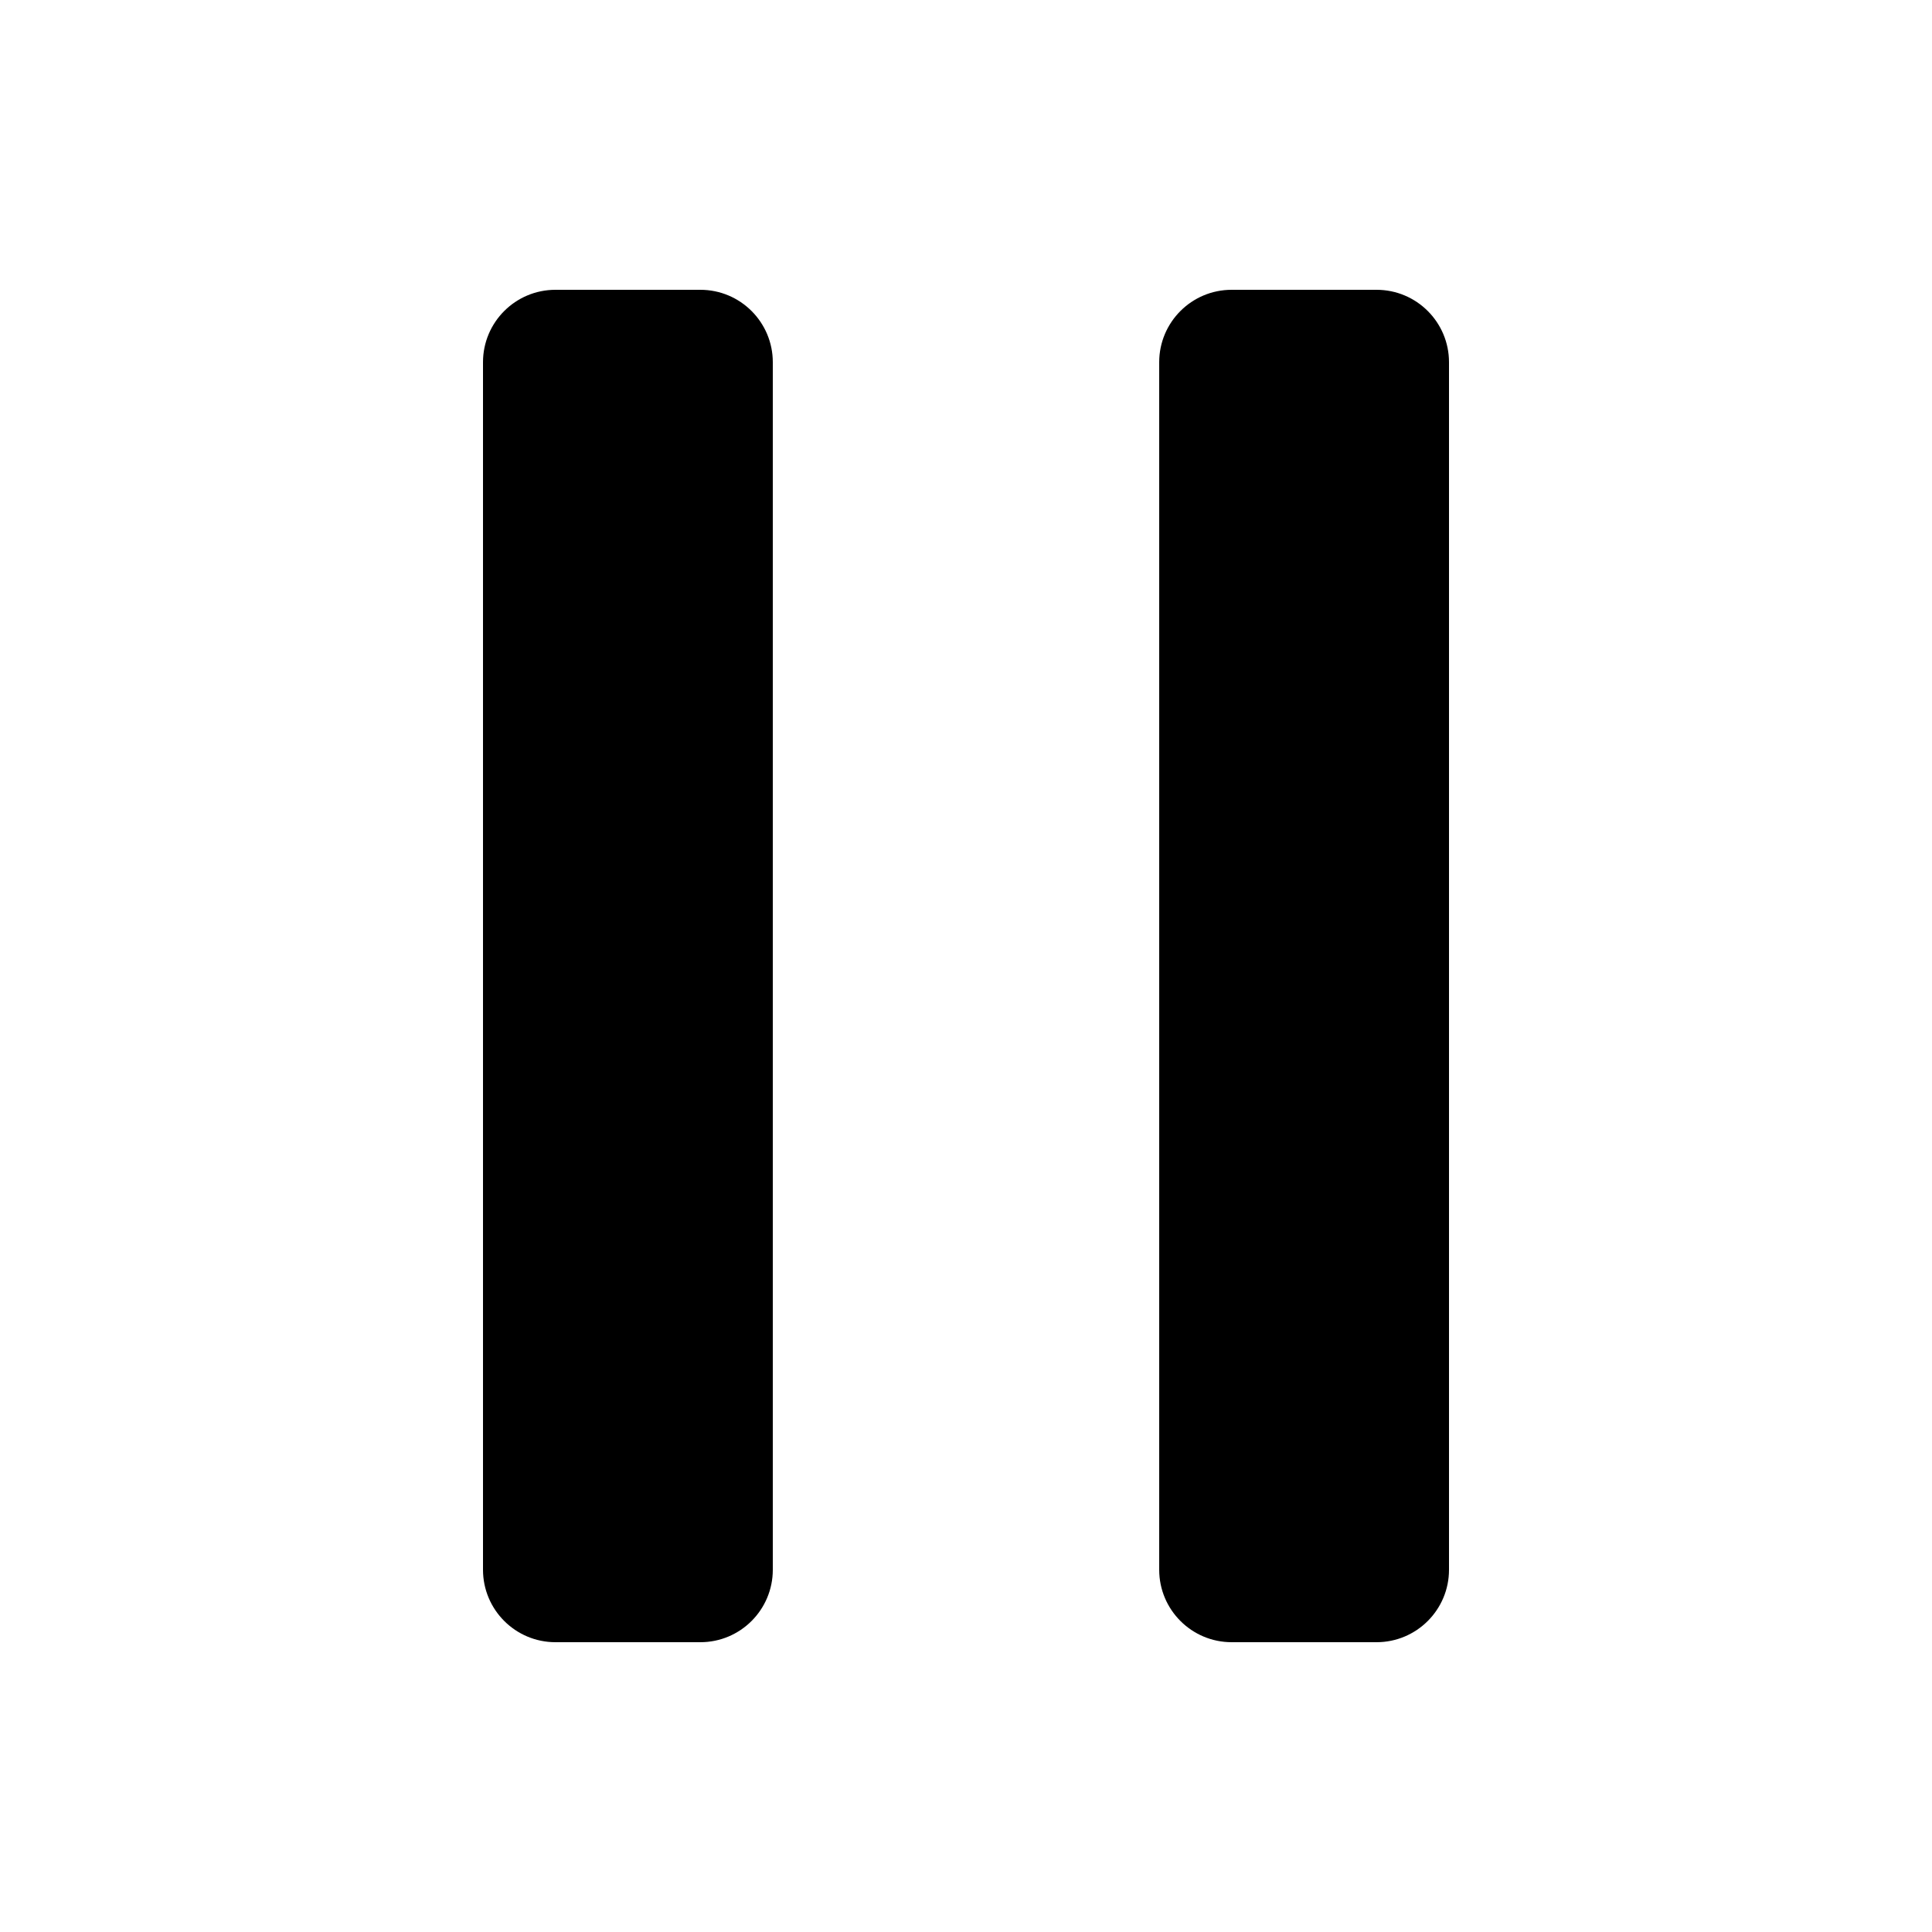
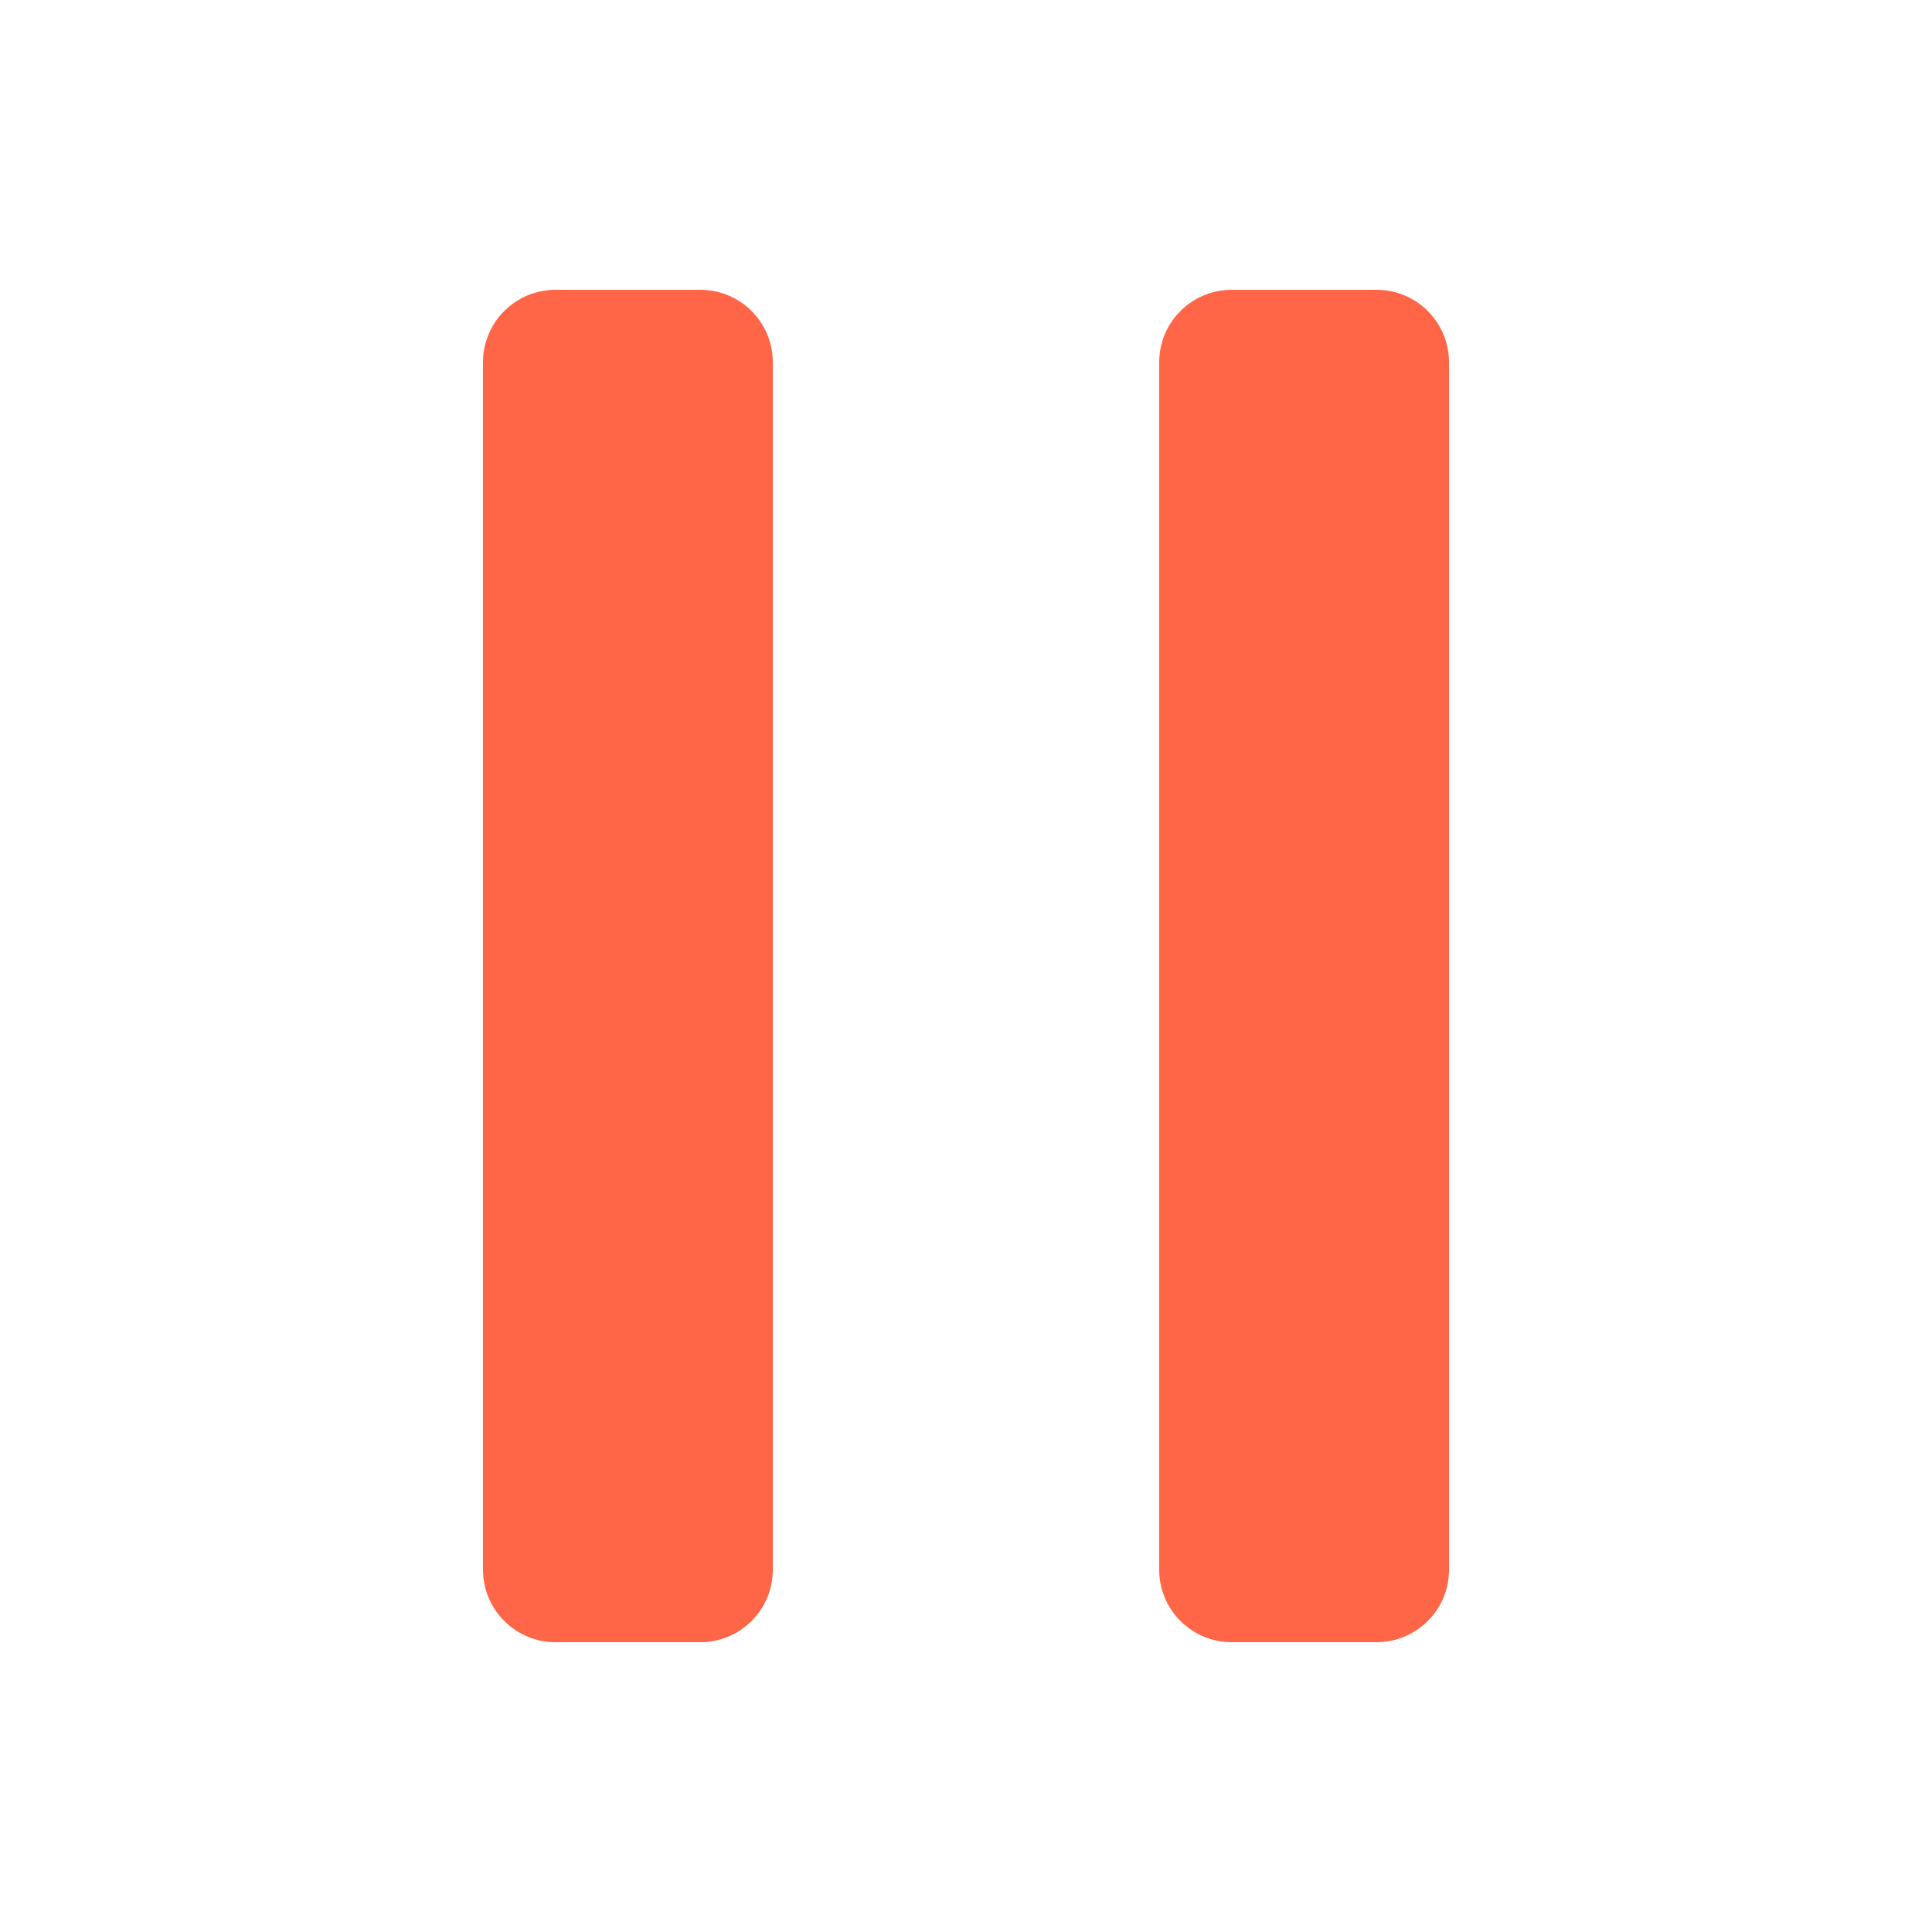
<svg xmlns="http://www.w3.org/2000/svg" width="128" height="128" viewBox="0 0 20 20">
-   <path fill="currentColor" d="M5.75 3a.75.75 0 0 0-.75.75v12.5c0 .414.336.75.75.75h1.5a.75.75 0 0 0 .75-.75V3.75A.75.75 0 0 0 7.25 3zm7 0a.75.75 0 0 0-.75.75v12.5c0 .414.336.75.75.75h1.5a.75.75 0 0 0 .75-.75V3.75a.75.75 0 0 0-.75-.75z" />
+   <path fill="#fe6647" d="M5.75 3a.75.75 0 0 0-.75.75v12.5c0 .414.336.75.75.75h1.5a.75.75 0 0 0 .75-.75V3.75A.75.75 0 0 0 7.25 3zm7 0a.75.75 0 0 0-.75.75v12.5c0 .414.336.75.75.75h1.5a.75.75 0 0 0 .75-.75V3.75a.75.75 0 0 0-.75-.75z" />
</svg>
